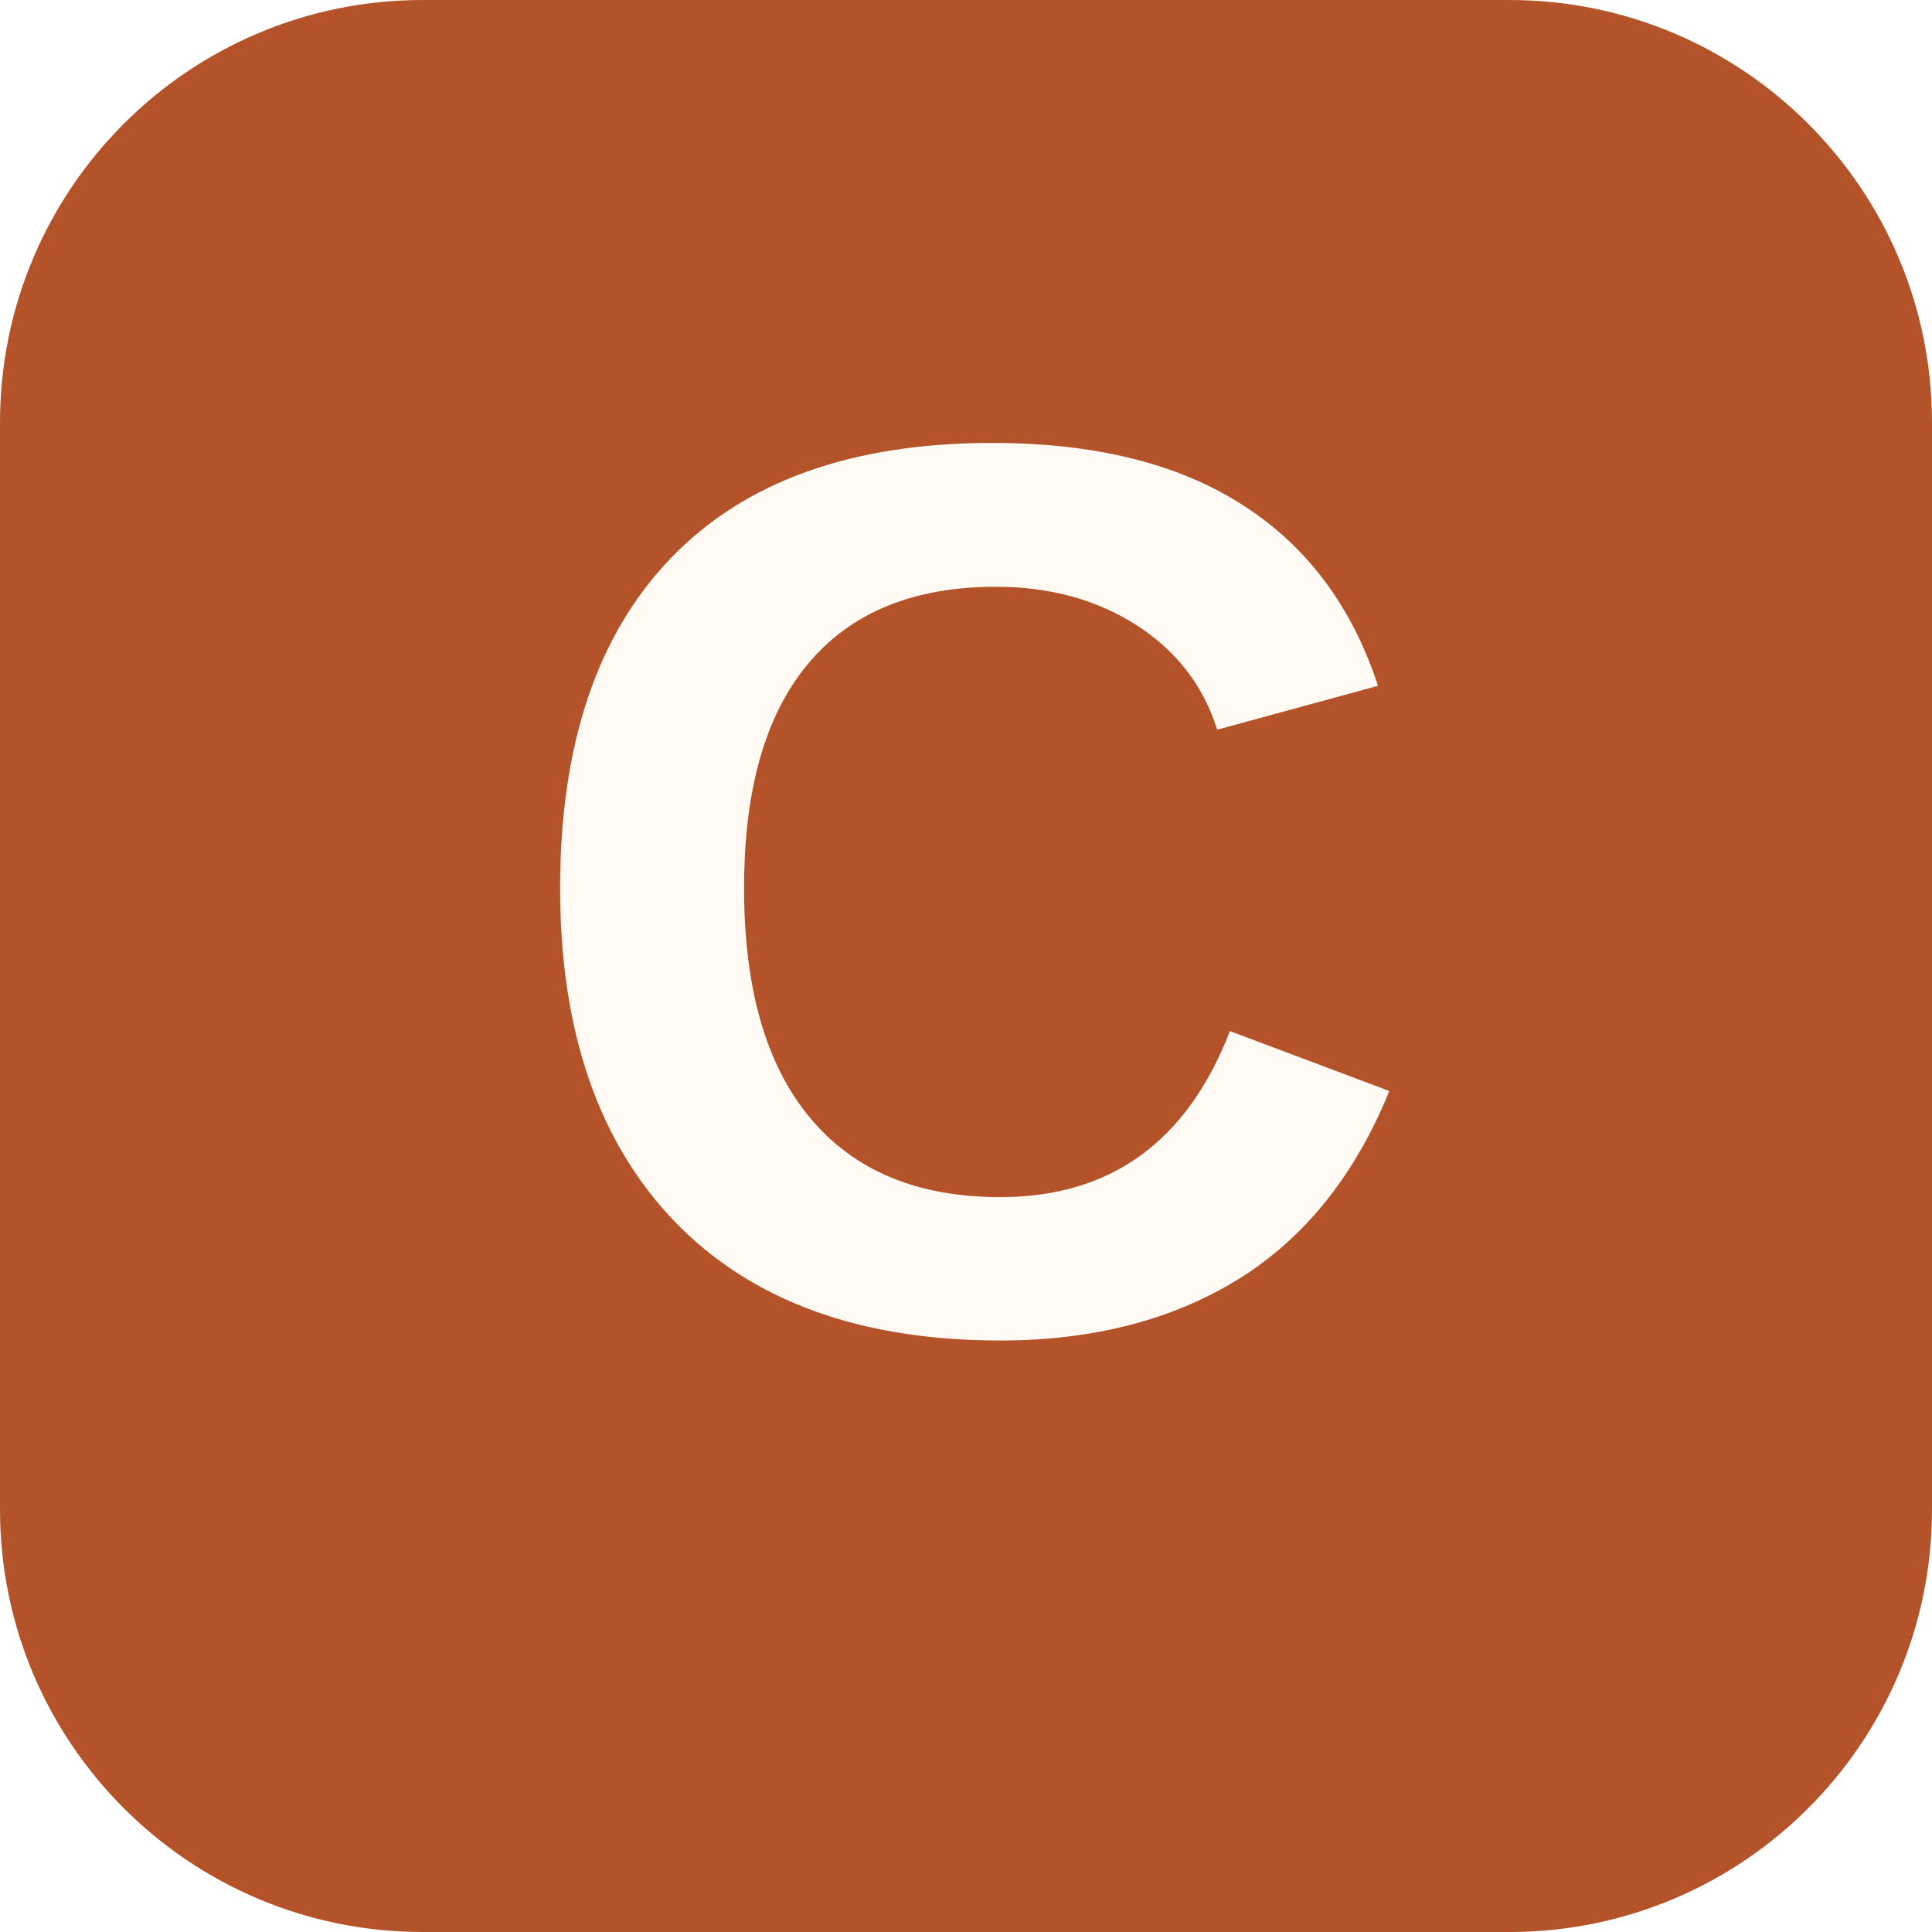
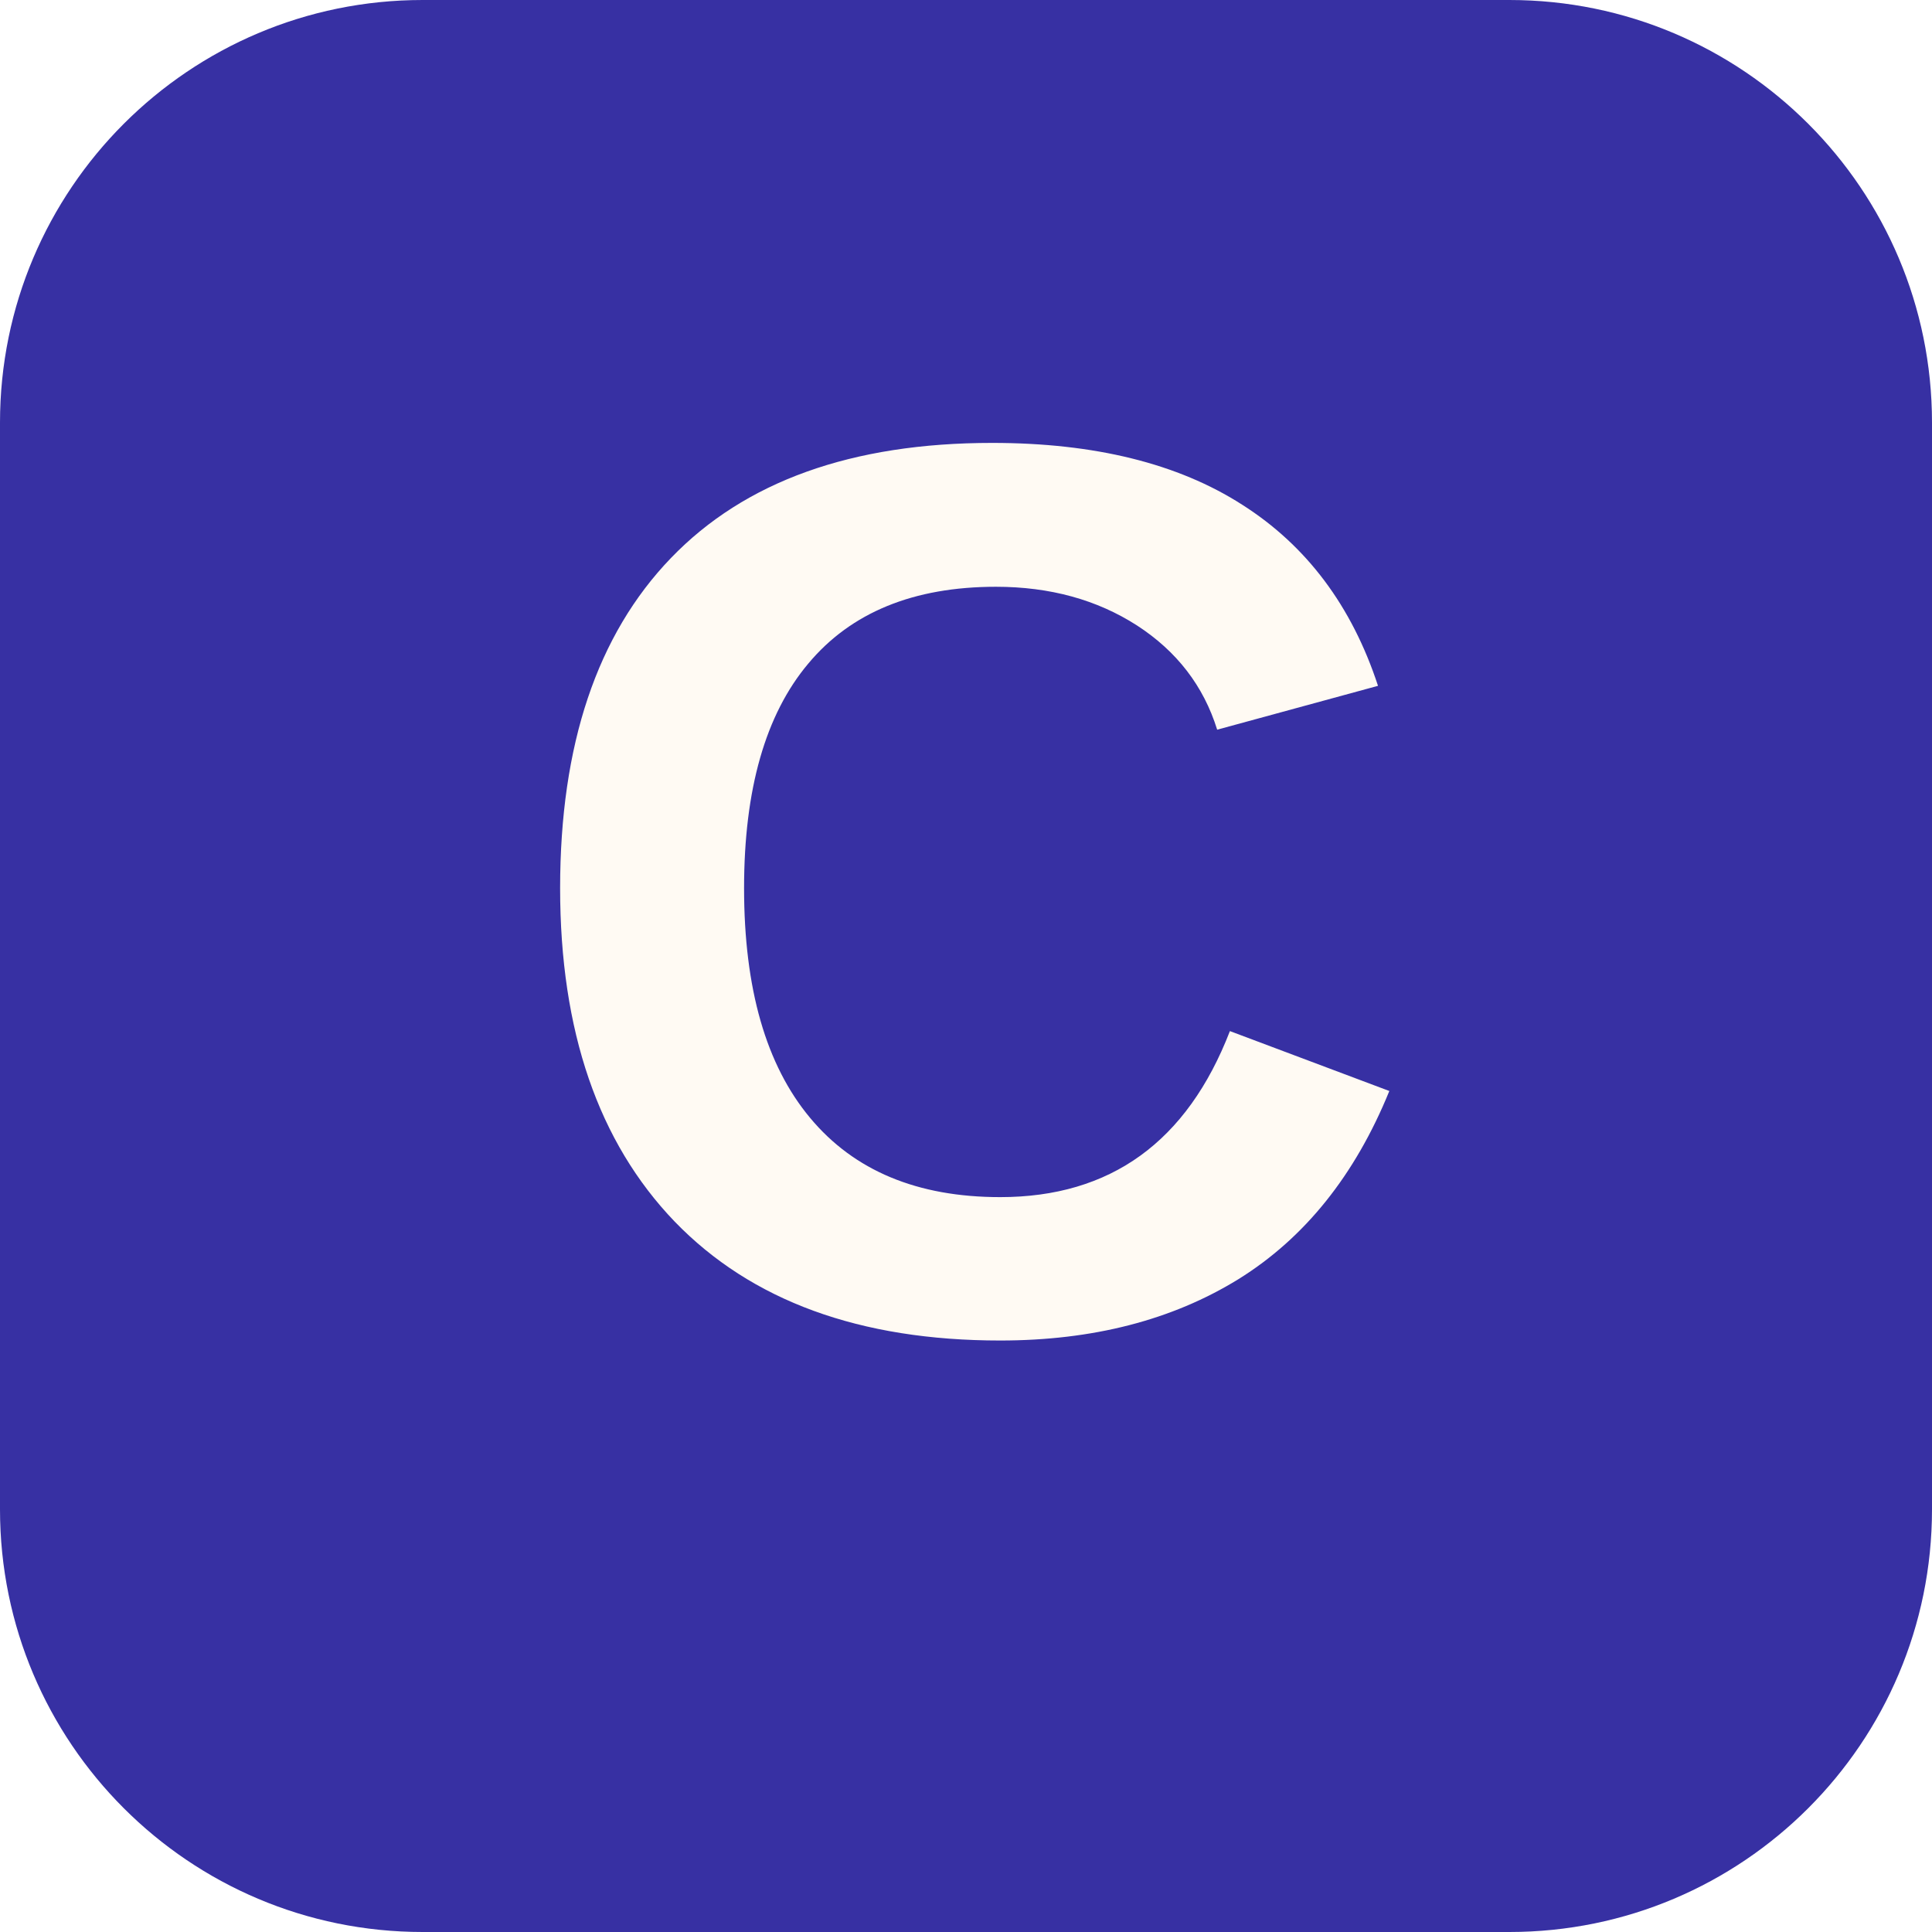
<svg xmlns="http://www.w3.org/2000/svg" viewBox="0 0 64 64">
-   <rect width="64" height="64" rx="14" fill="#b4532a" />
+   <rect width="64" height="64" rx="14" fill="#3730a3" />
  <text x="32" y="44" font-family="Arial, Helvetica, sans-serif" font-size="42" font-weight="700" text-anchor="middle" fill="#fffaf3">C</text>
</svg>
